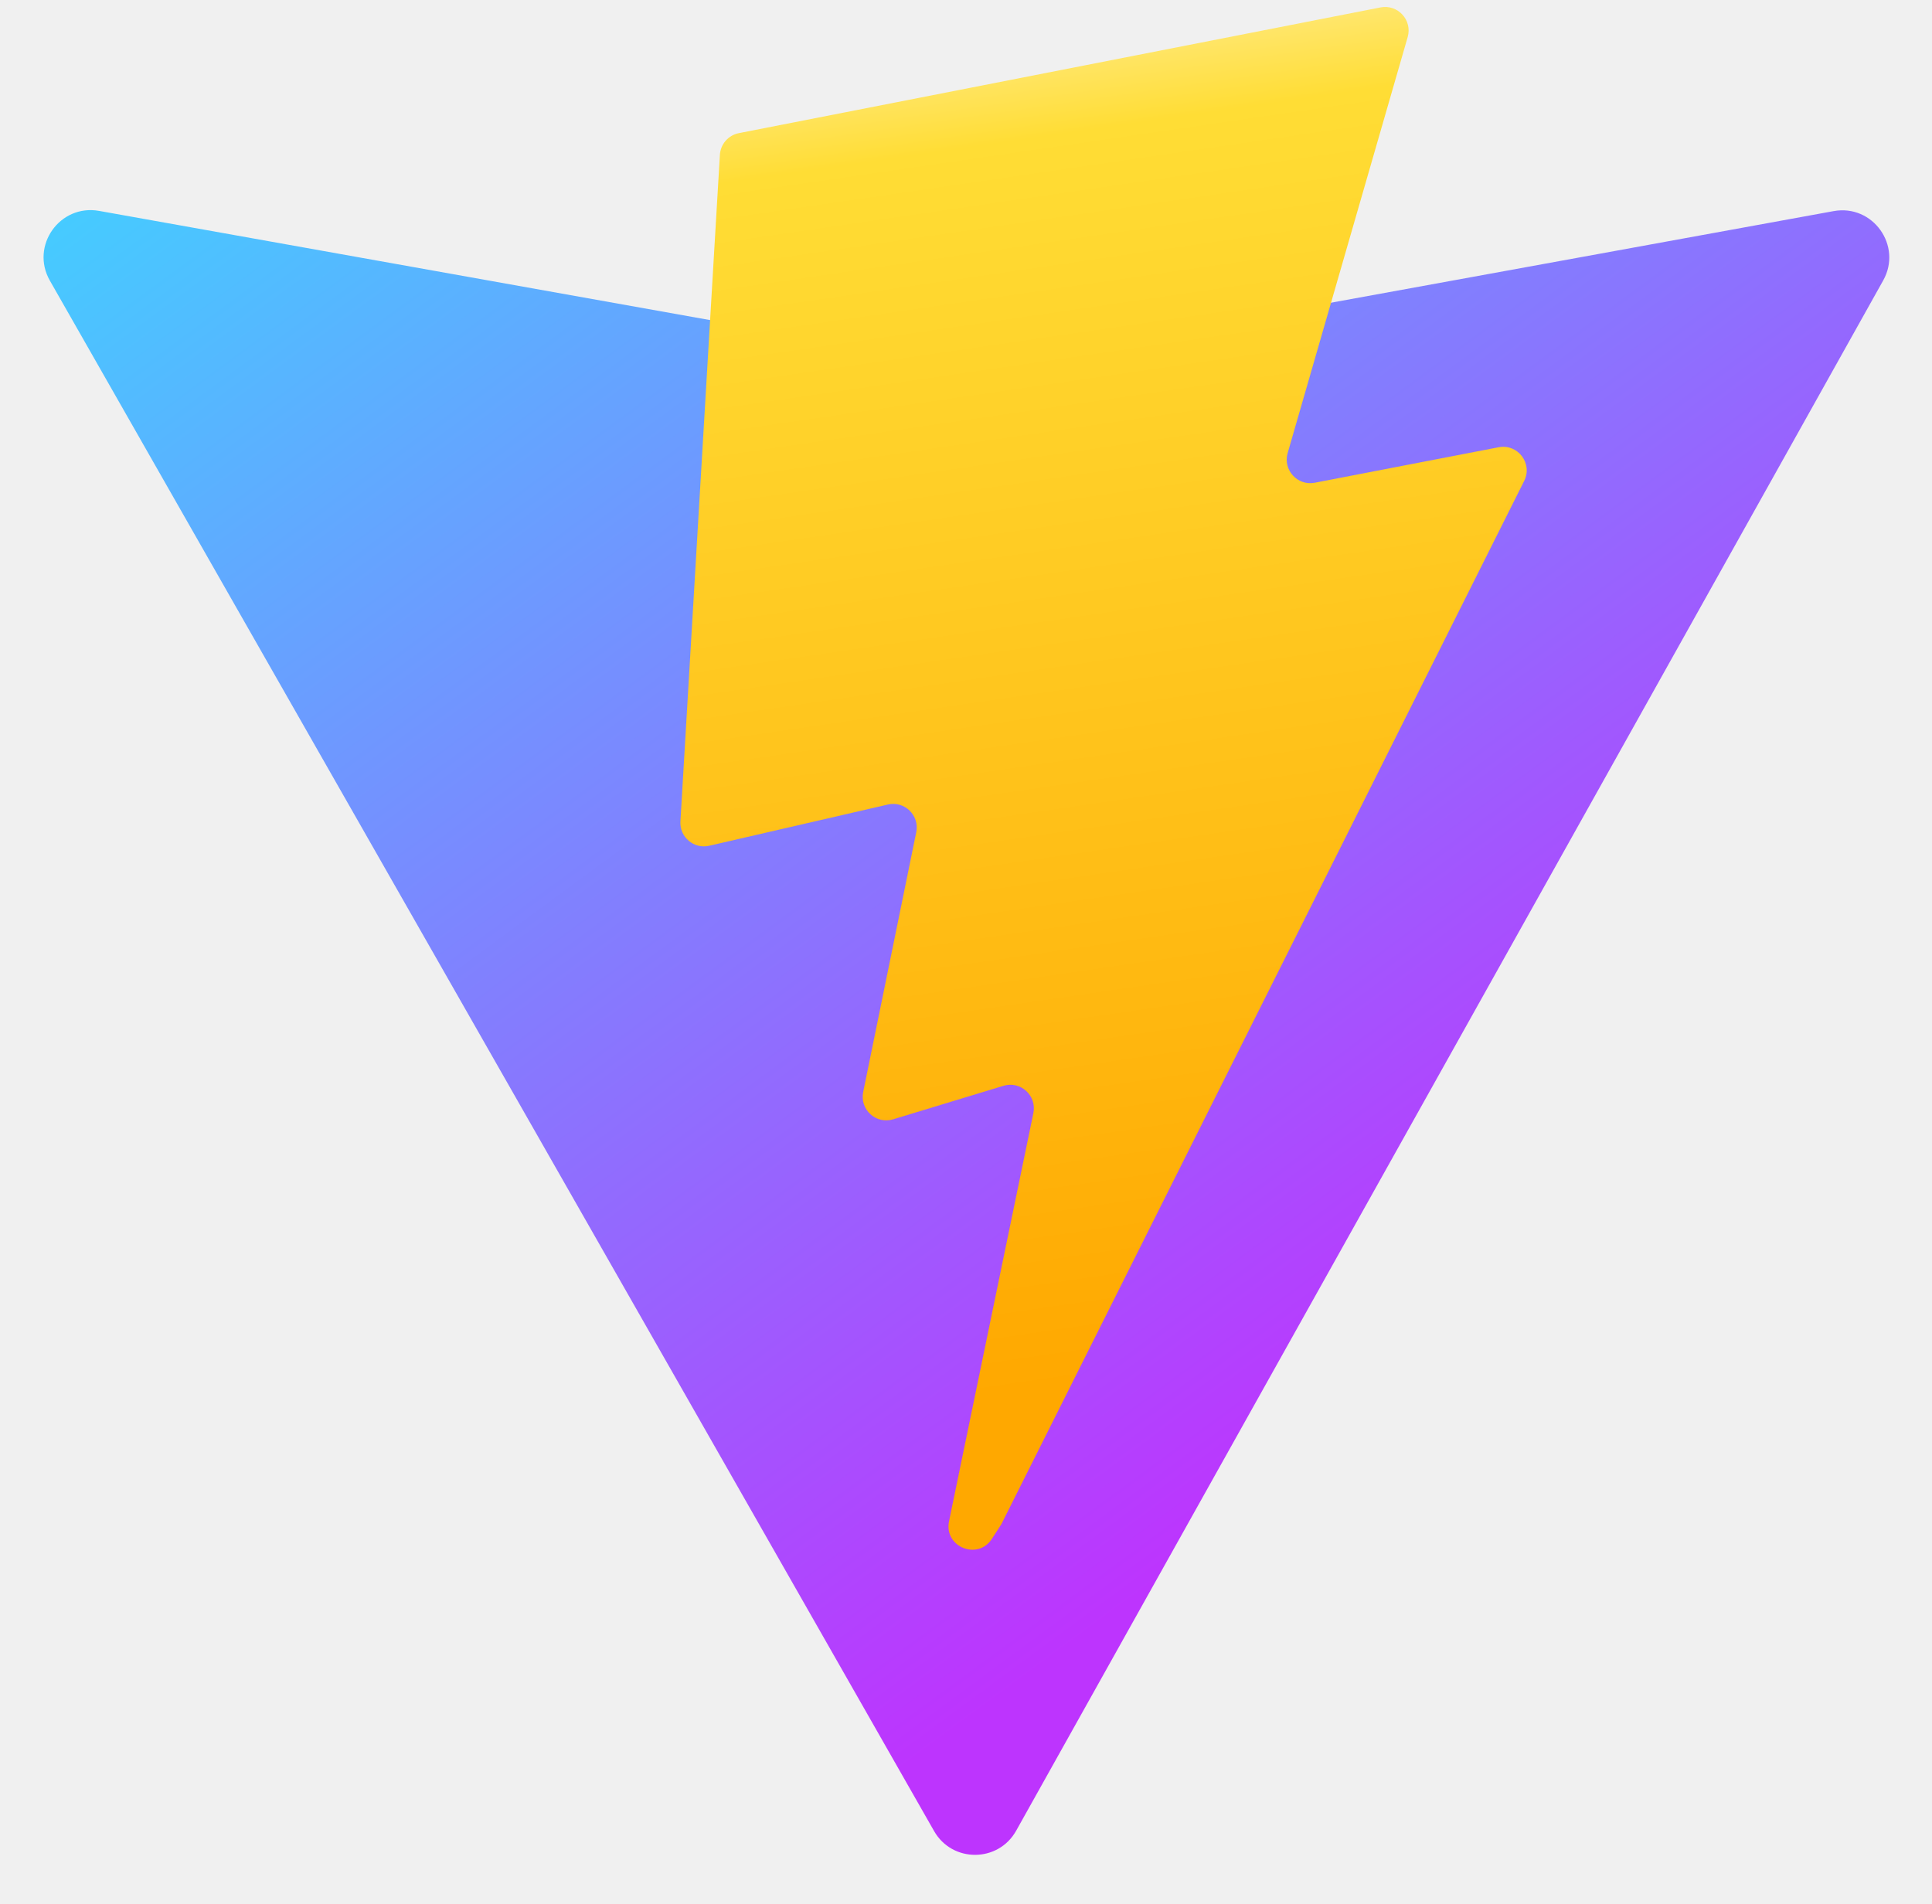
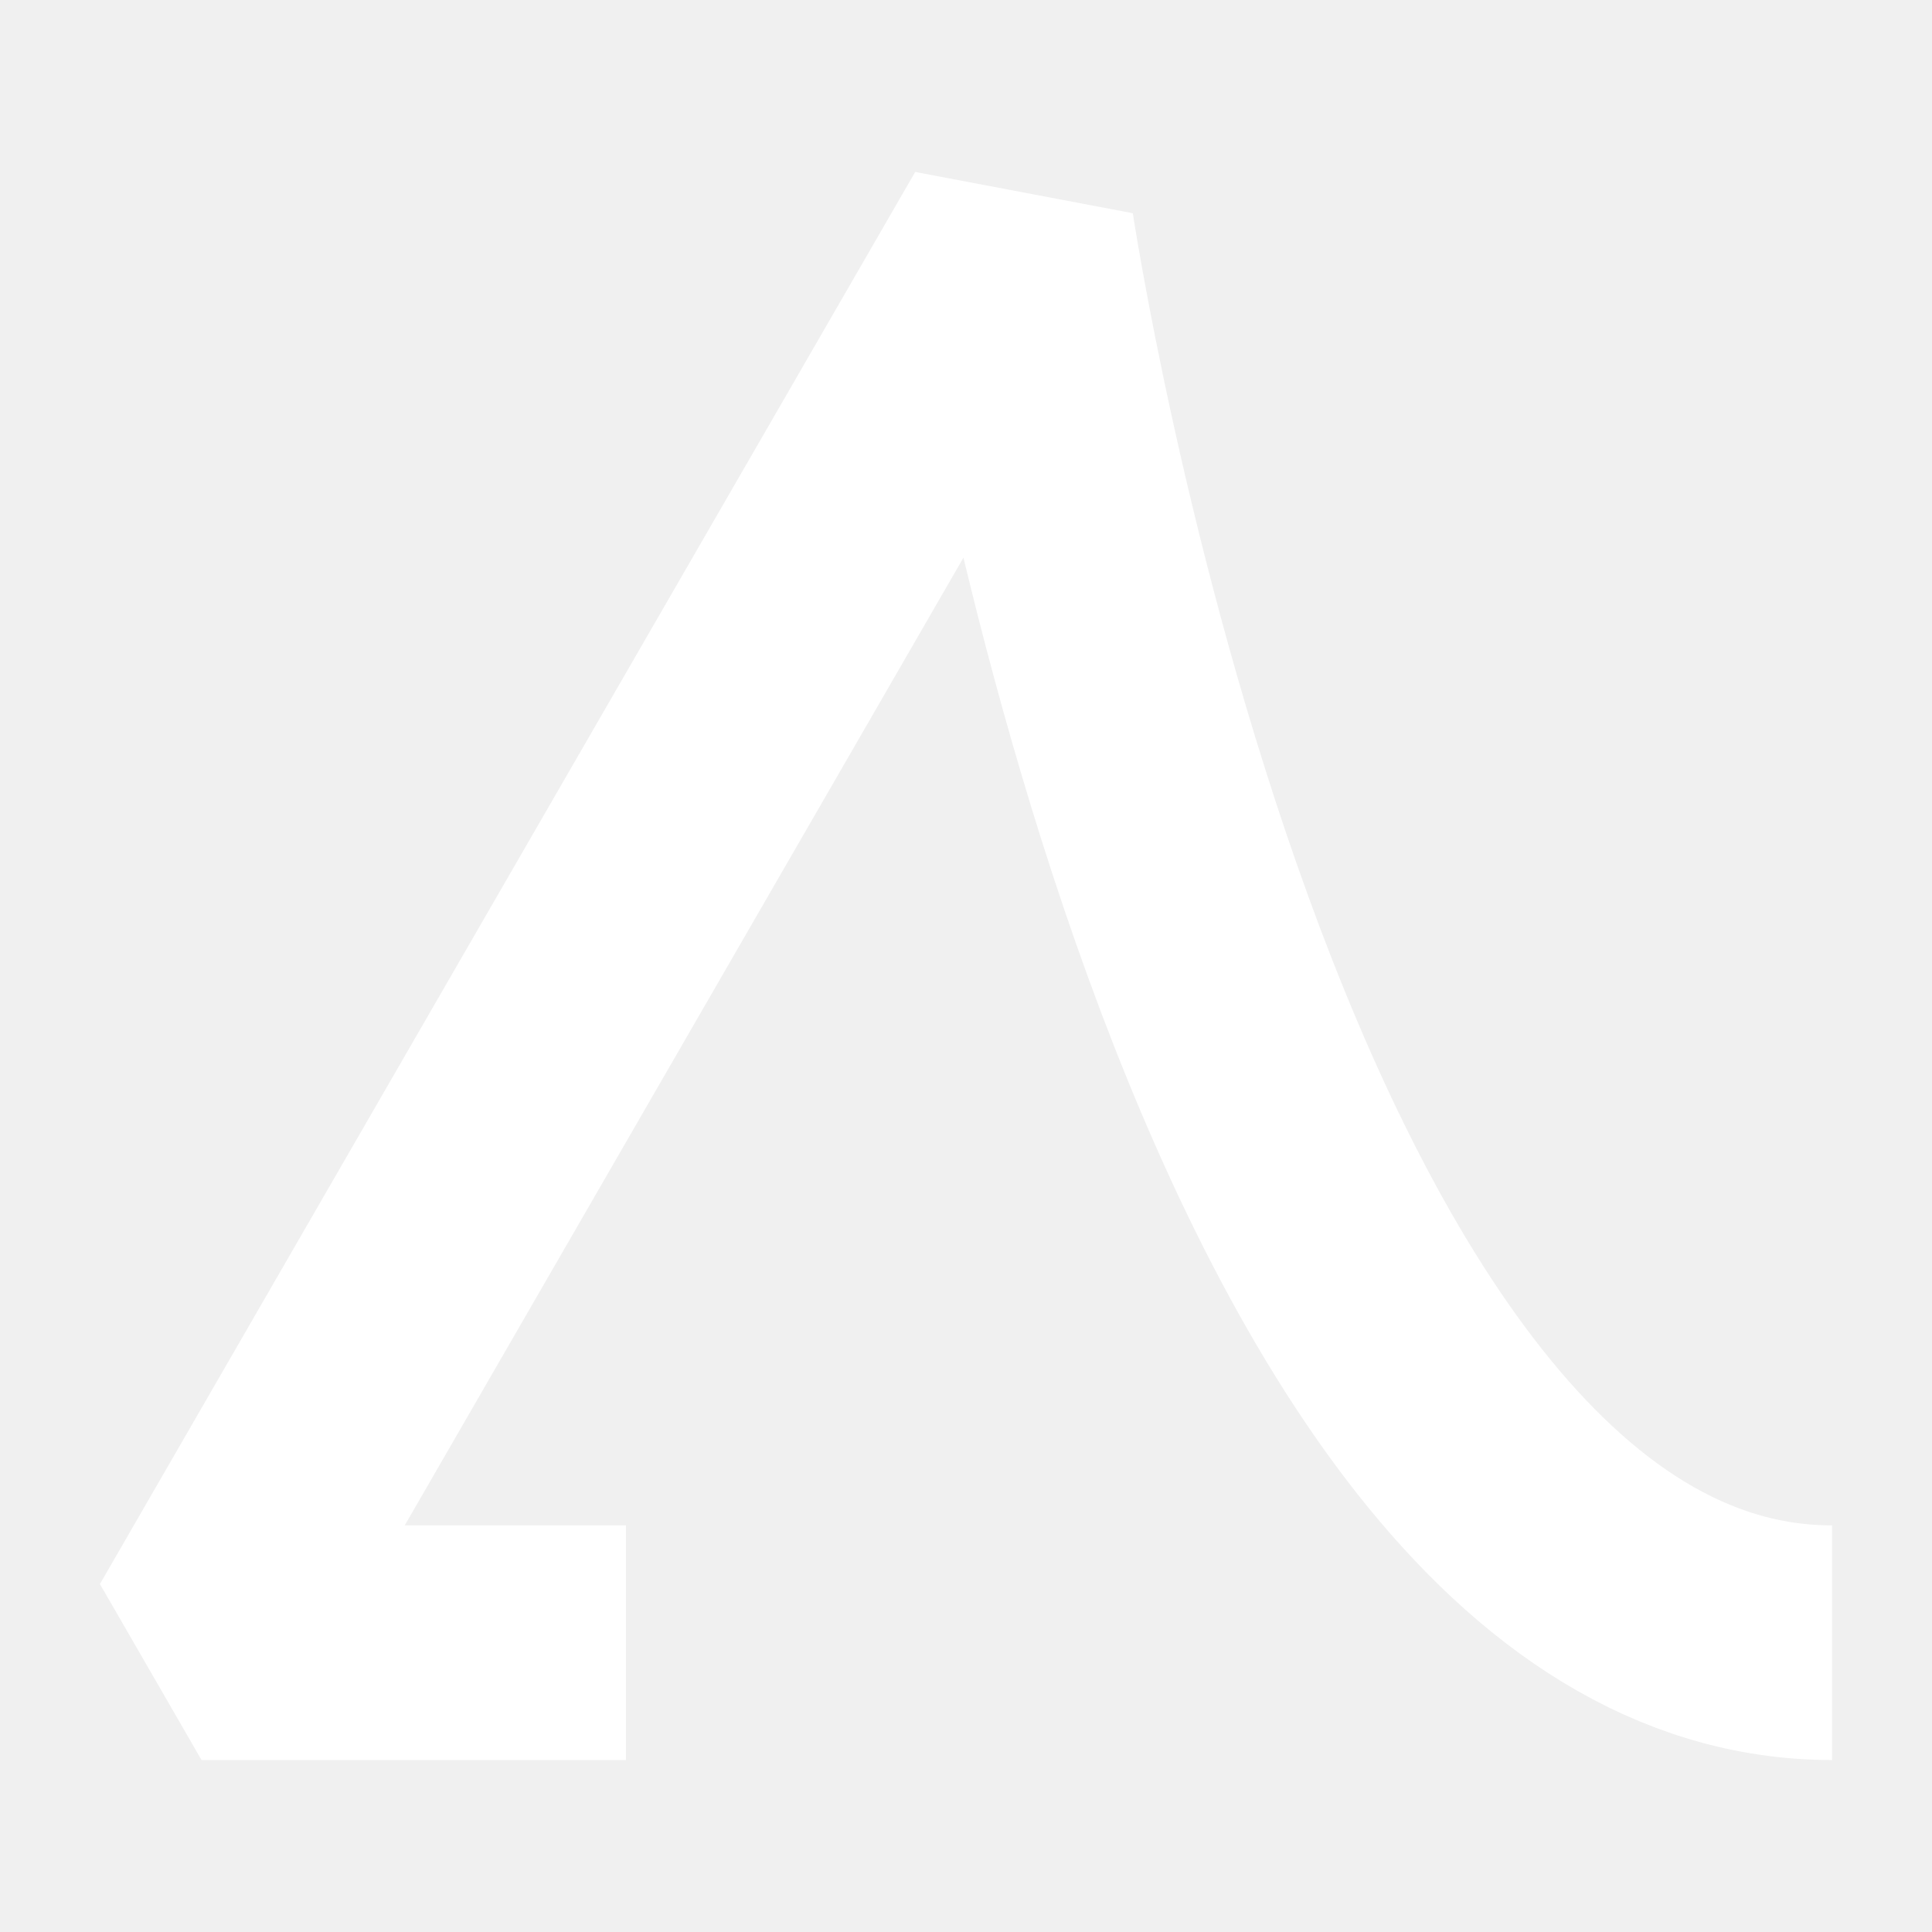
- <svg xmlns="http://www.w3.org/2000/svg" width="410" height="404" viewBox="0 0 410 404" fill="none">
-   <path d="M399.641 59.525L215.643 388.545C211.844 395.338 202.084 395.378 198.228 388.618L10.582 59.556C6.381 52.19 12.68 43.267 21.028 44.759L205.223 77.682C206.398 77.892 207.601 77.89 208.776 77.676L389.119 44.806C397.439 43.289 403.768 52.143 399.641 59.525Z" fill="url(#paint0_linear)" />
-   <path d="M292.965 1.574L156.801 28.255C154.563 28.694 152.906 30.59 152.771 32.866L144.395 174.33C144.198 177.662 147.258 180.248 150.51 179.498L188.42 170.749C191.967 169.931 195.172 173.055 194.443 176.622L183.18 231.775C182.422 235.487 185.907 238.661 189.532 237.56L212.947 230.446C216.577 229.344 220.065 232.527 219.297 236.242L201.398 322.875C200.278 328.294 207.486 331.249 210.492 326.603L212.5 323.5L323.454 102.072C325.312 98.365 322.108 94.137 318.036 94.923L279.014 102.454C275.347 103.161 272.227 99.746 273.262 96.158L298.731 7.867C299.767 4.273 296.636 0.855 292.965 1.574Z" fill="url(#paint1_linear)" />
-   <defs>
-     <linearGradient id="paint0_linear" x1="6" y1="33" x2="235" y2="344" gradientUnits="userSpaceOnUse">
-       <stop stop-color="#41D1FF" />
-       <stop offset="1" stop-color="#BD34FE" />
-     </linearGradient>
-     <linearGradient id="paint1_linear" x1="194.651" y1="8.818" x2="236.076" y2="292.989" gradientUnits="userSpaceOnUse">
-       <stop stop-color="#FFEA83" />
-       <stop offset="0.083" stop-color="#FFDD35" />
-       <stop offset="1" stop-color="#FFA800" />
-     </linearGradient>
-   </defs>
+ <svg xmlns="http://www.w3.org/2000/svg" width="512" height="512" viewBox="0 0 135.467 135.467" version="1.1" id="svg5">
+   <defs id="defs2" />
+   <g id="layer1">
+     <path id="path33" d="m 128.46,115.182 v 0 m -84.568,0 H 14.131 L 71.295,16.171 c 0,0 14.852,99.011 57.164,99.011" style="fill:none;stroke:#FFFFFF;stroke-width:16.453;stroke-linecap:butt;stroke-linejoin:bevel;stroke-miterlimit:4;stroke-dasharray:none;stroke-opacity:1;paint-order:normal" />
+   </g>
</svg>
